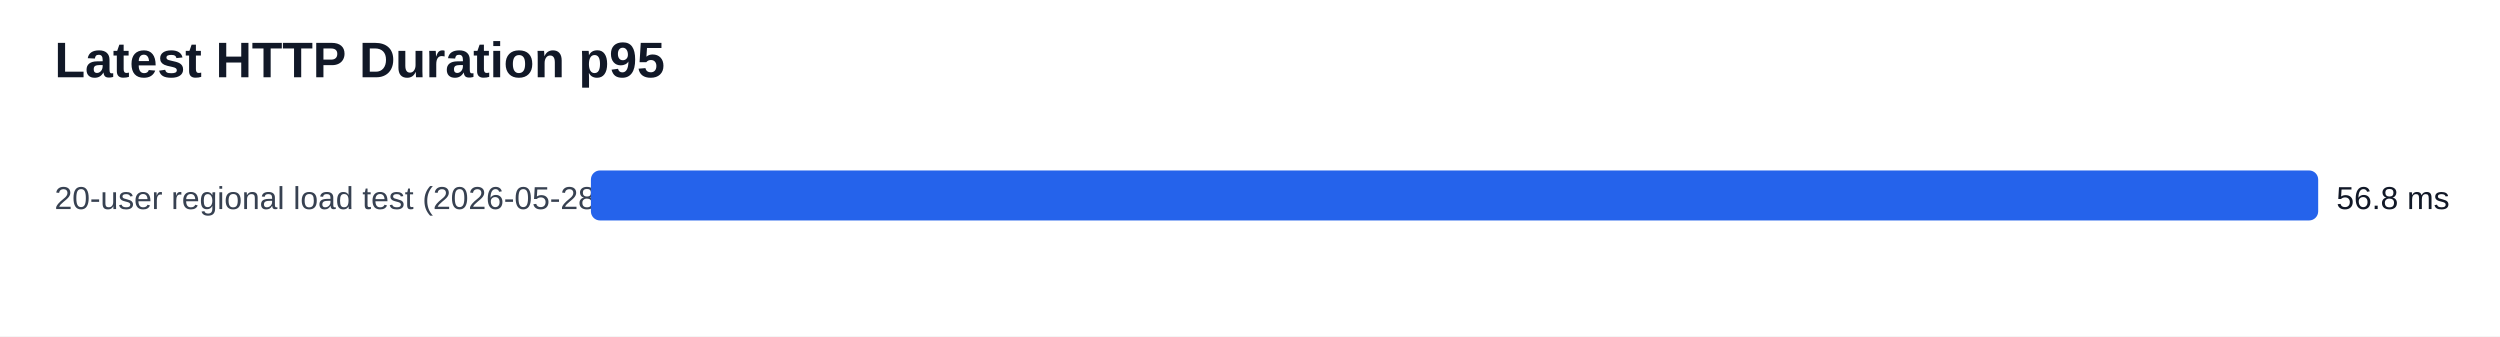
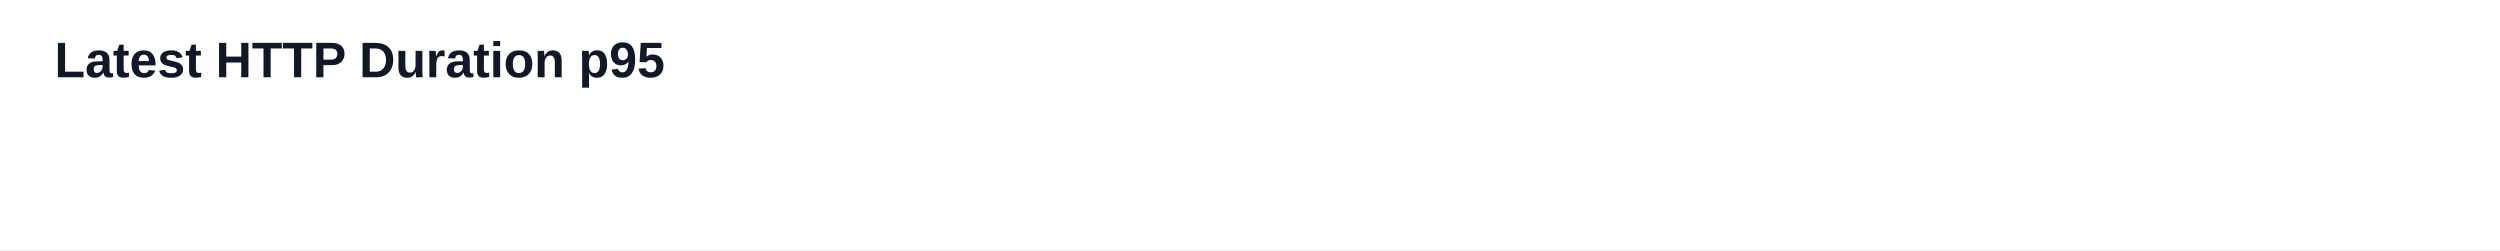
- <svg xmlns="http://www.w3.org/2000/svg" width="1100" height="148" viewBox="0 0 1100 148" role="img" aria-label="Latest HTTP Duration p95">
+ <svg xmlns="http://www.w3.org/2000/svg" width="1100" height="110" viewBox="0 0 1100 110" role="img" aria-label="Latest HTTP Duration p95">
  <rect width="100%" height="100%" fill="#ffffff" />
  <text x="24" y="34" font-family="Arial, sans-serif" font-size="22" font-weight="700" fill="#111827">Latest HTTP Duration p95</text>
-   <text x="24" y="92" font-family="Arial, sans-serif" font-size="14" fill="#374151">20-user regional load test (2026-05-28)</text>
-   <rect x="260" y="75" width="760" height="22" rx="4" fill="#2563eb" />
-   <text x="1028" y="92" font-family="Arial, sans-serif" font-size="14" fill="#111827">56.8 ms</text>
</svg>
